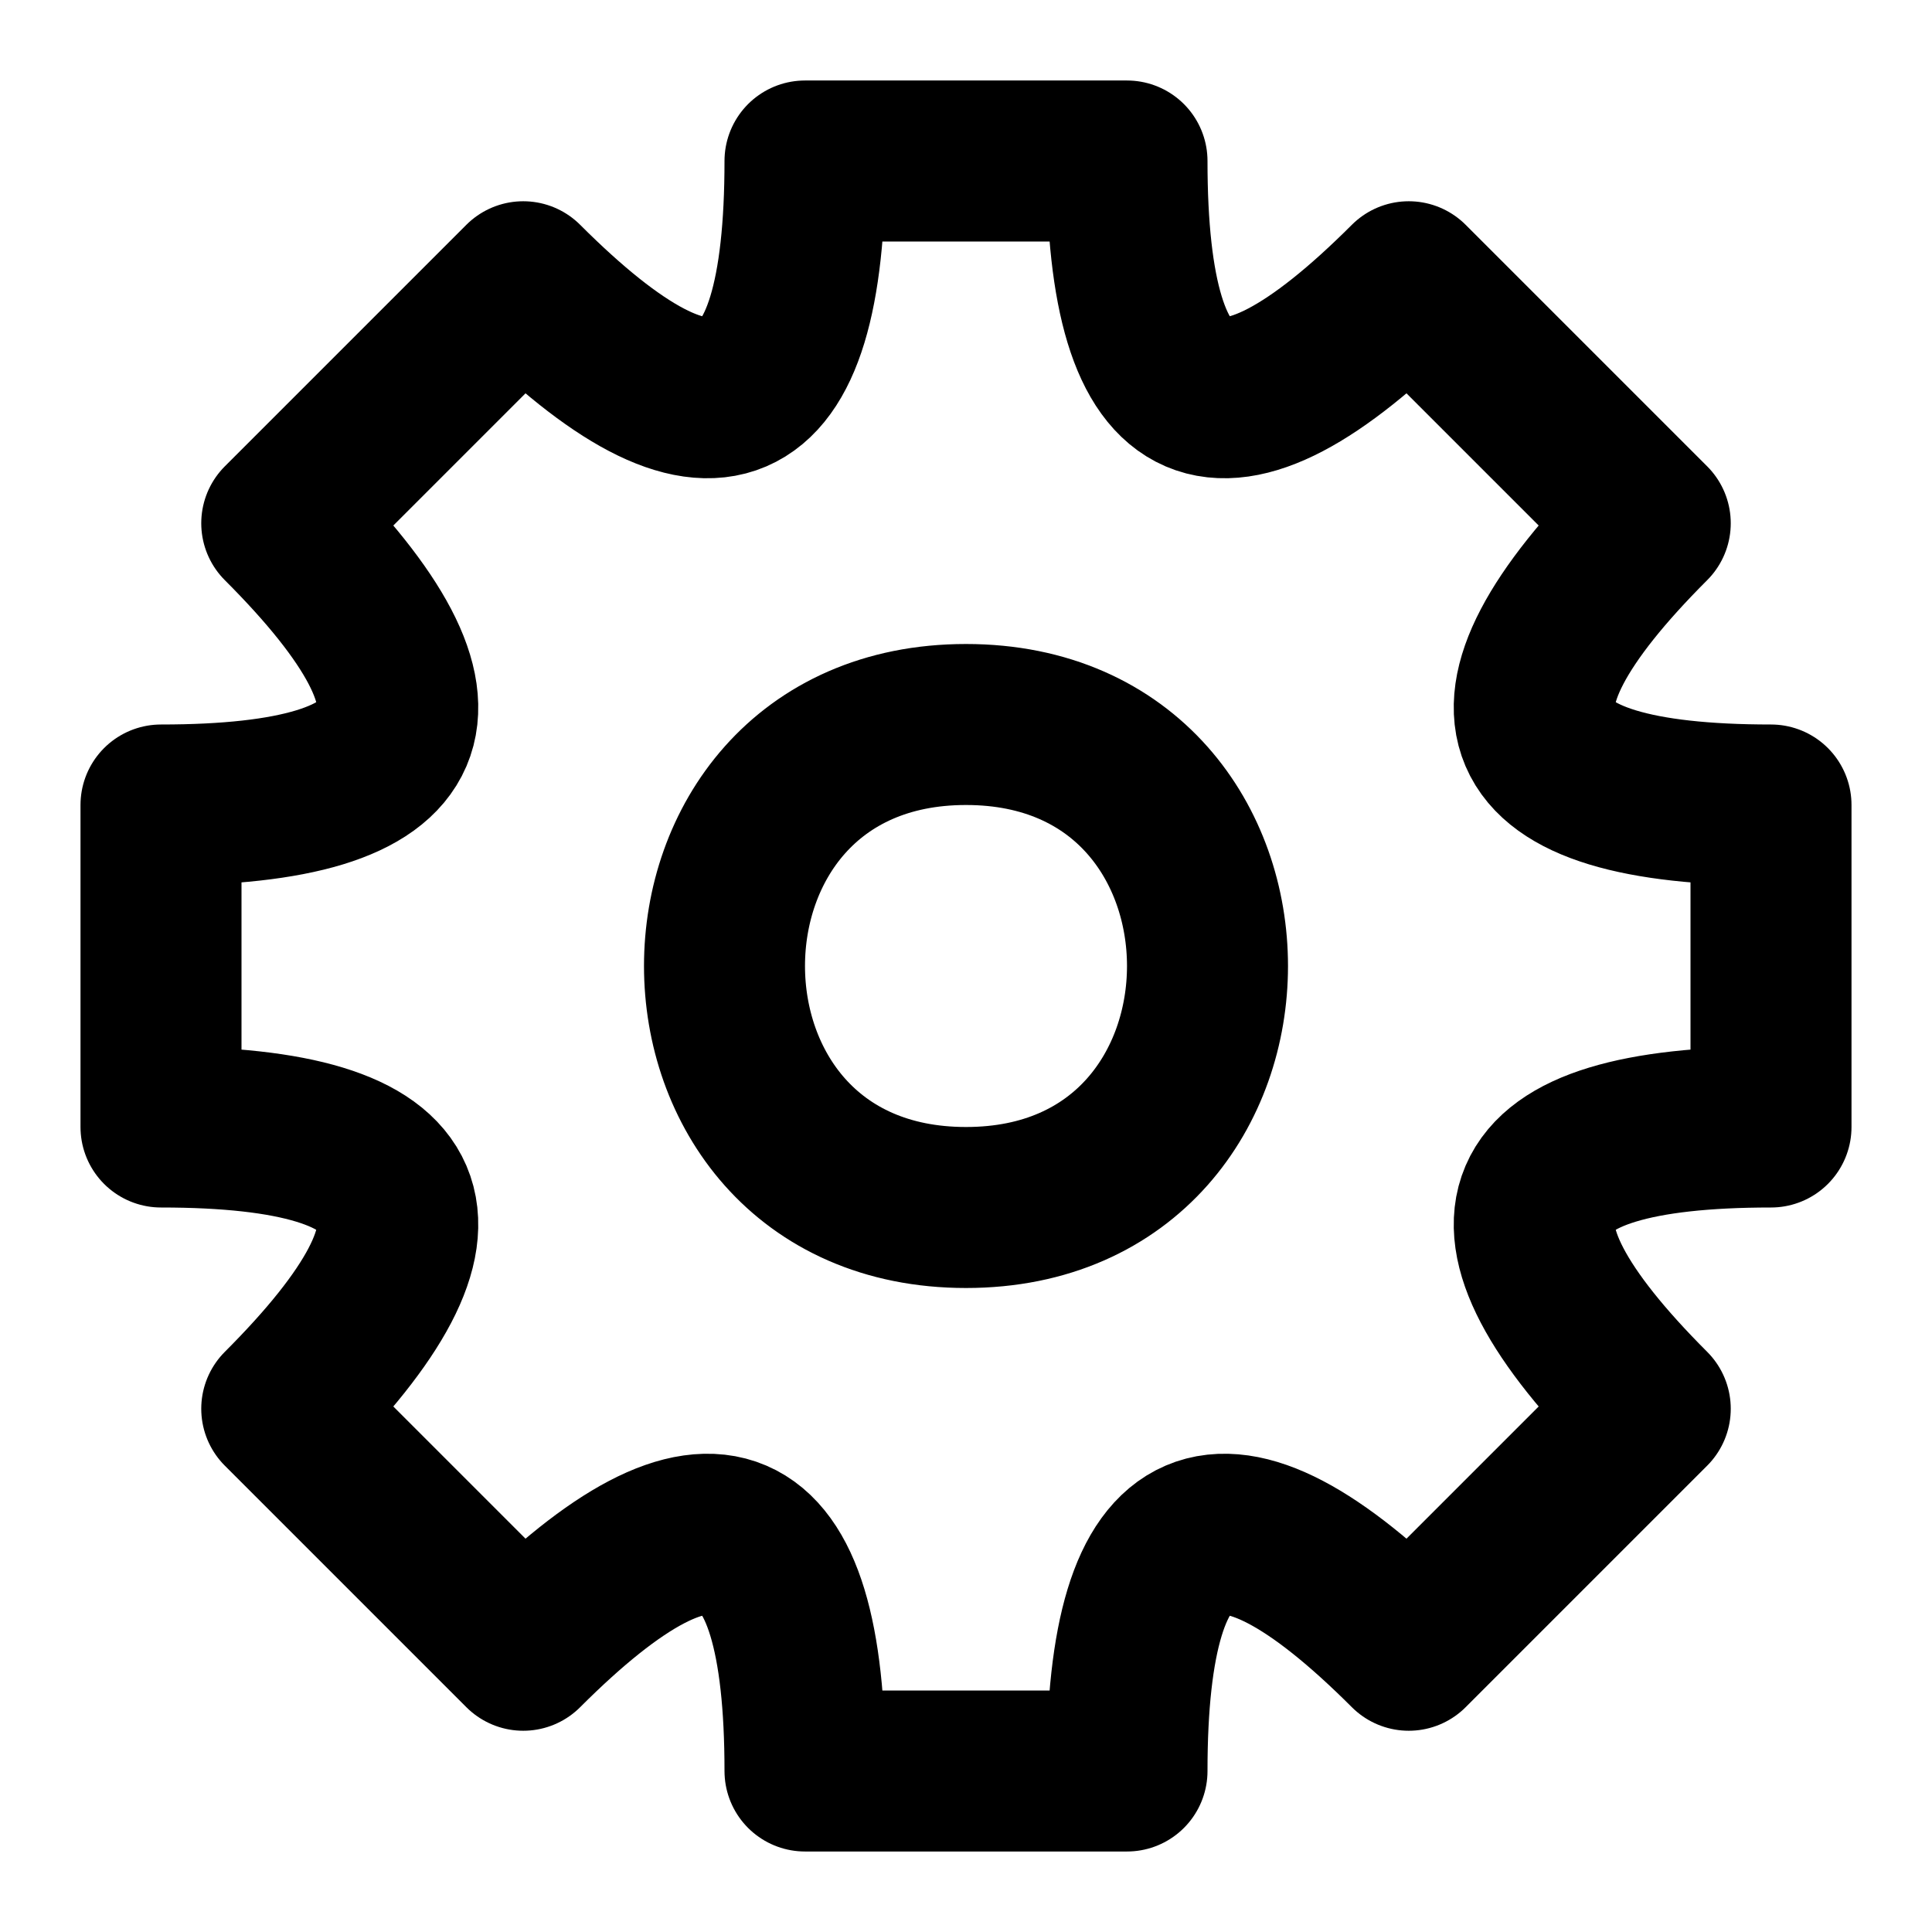
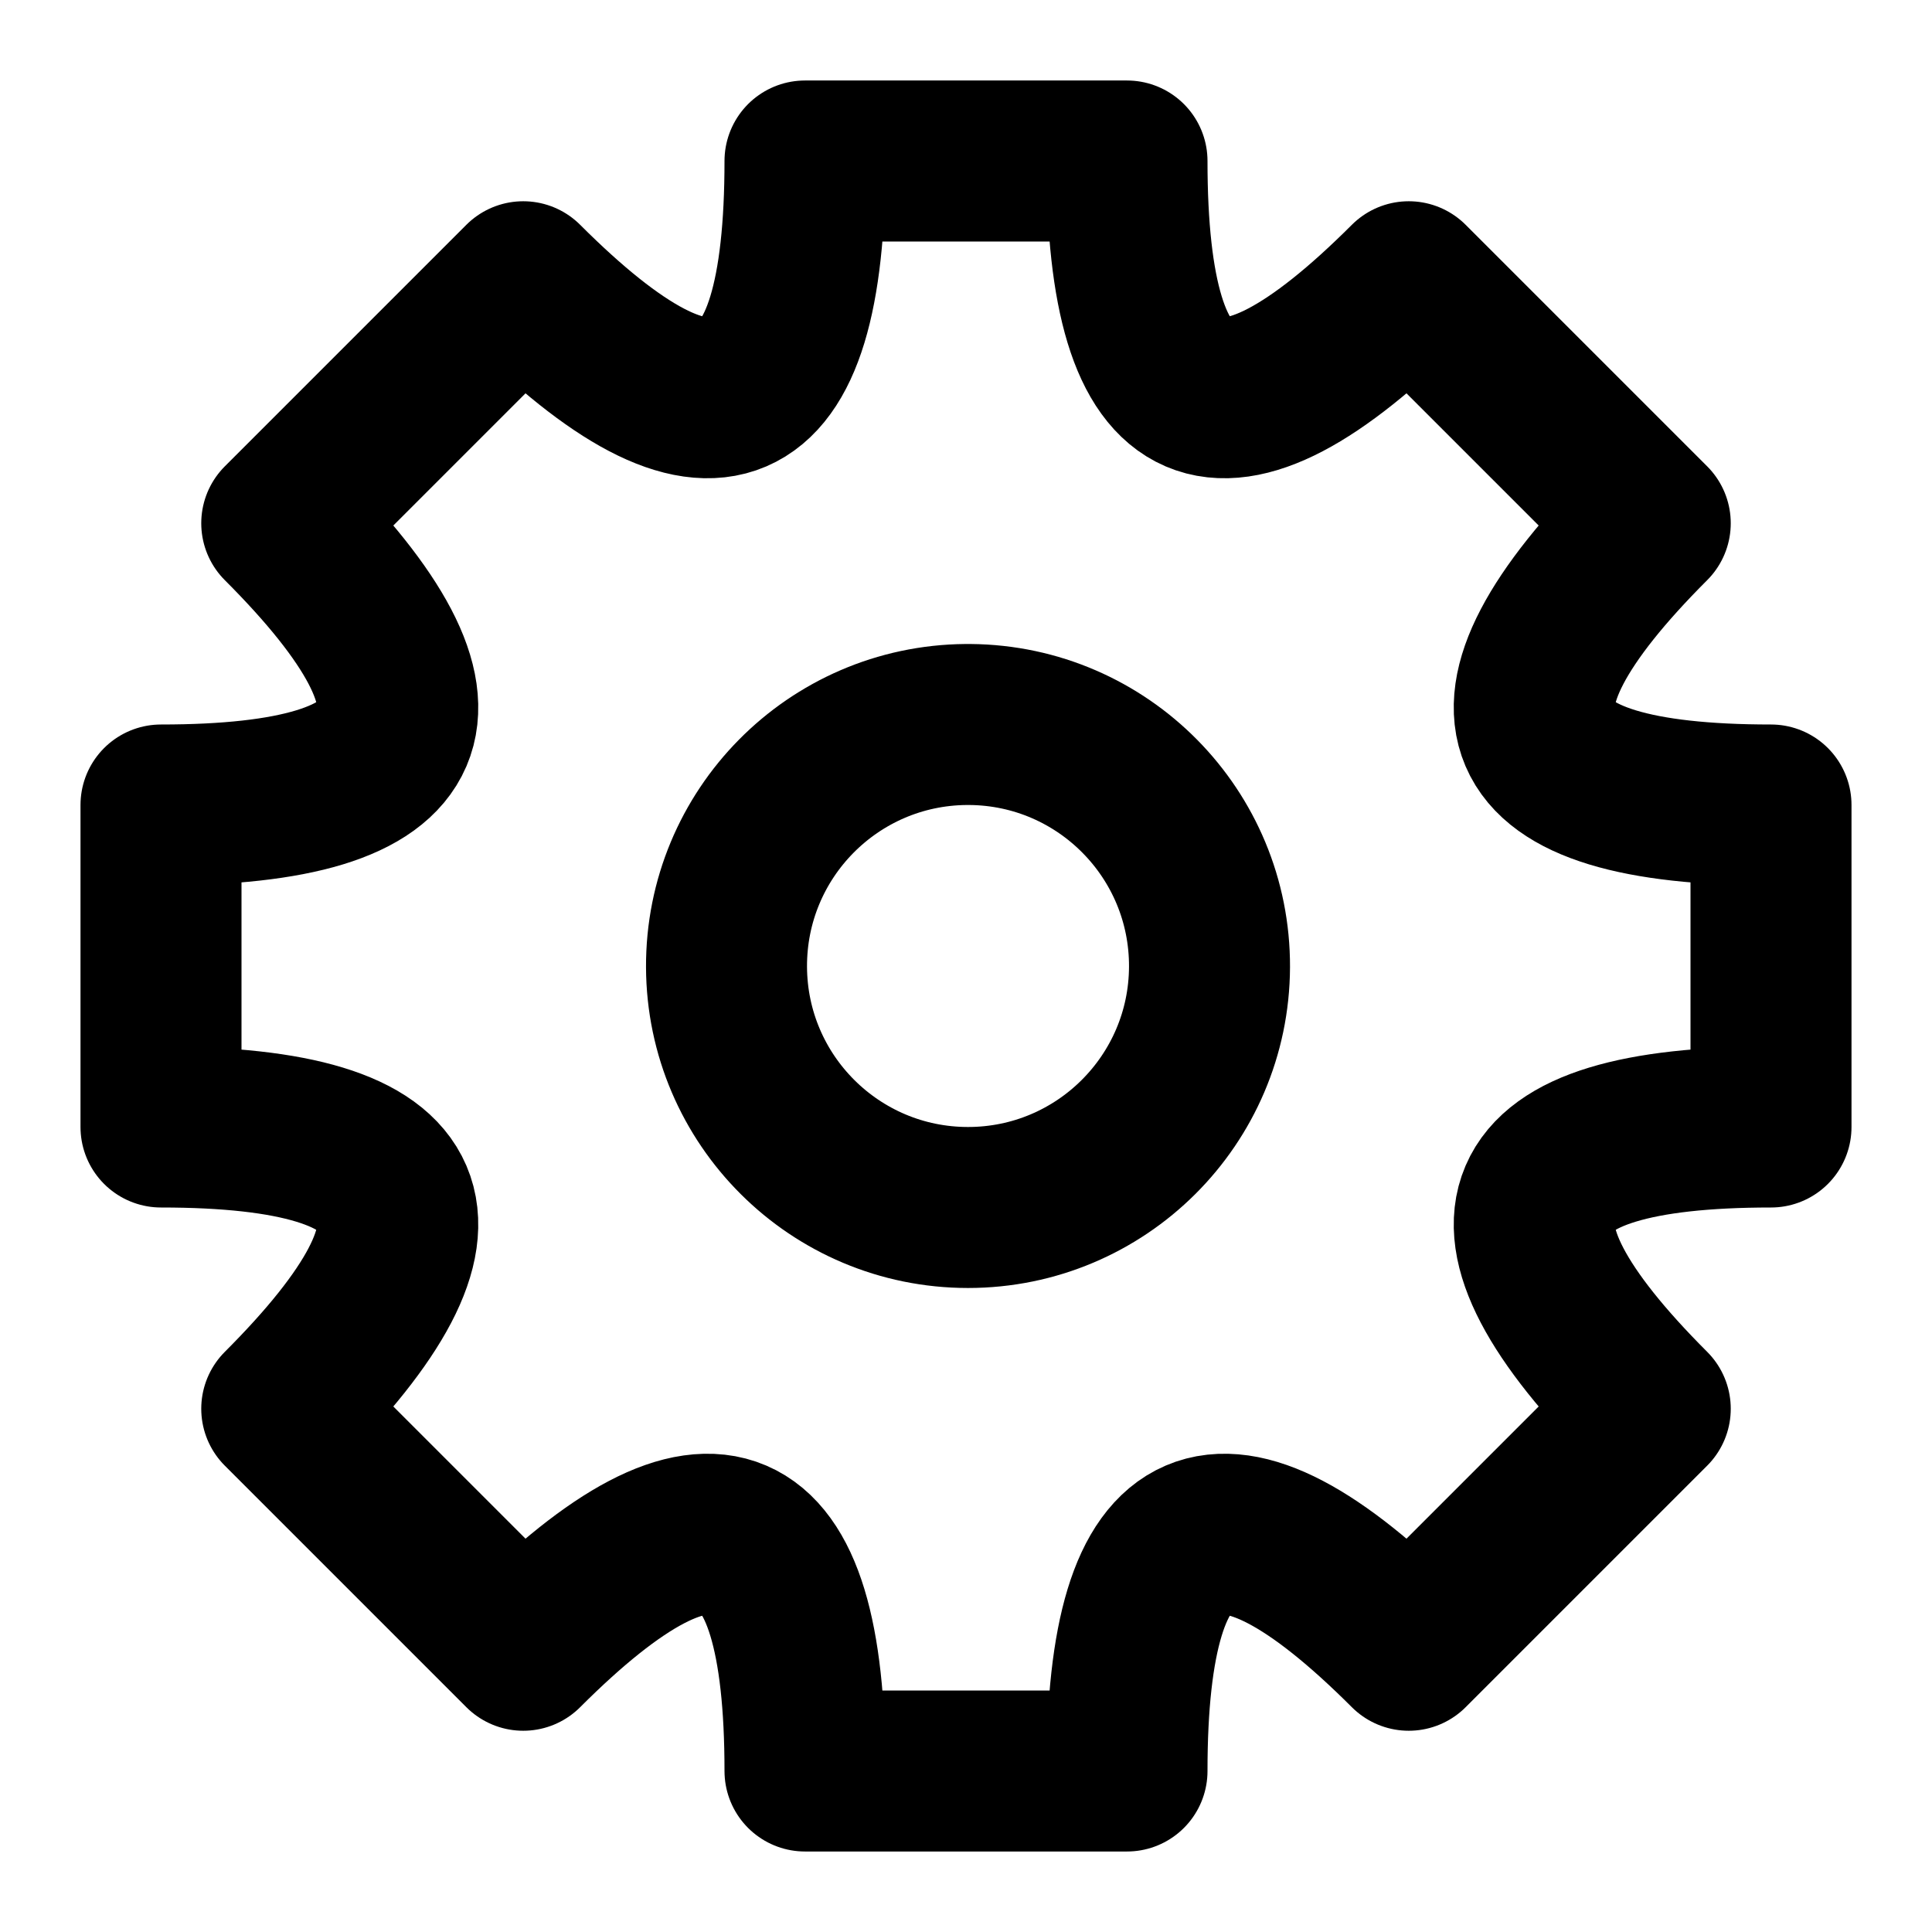
<svg xmlns="http://www.w3.org/2000/svg" viewBox="0 0 48 48" stroke="#000" stroke-width="4" fill="#0000" stroke-linejoin="round">
-   <path d="M28,4q0,10 7,3l6,6q-7,7 3,7v8q-10,0-3,7l-6,6q-7-7-7,3h-8q0-10-7-3l-6-6q7-7-3-7v-8q10,0 3-7l6-6q7,7 7-3zM24,18c-8,0-8,12 0,12c8,0 8-12 0-12" />
+   <path d="M28,4q0,10 7,3l6,6q-7,7 3,7v8q-10,0-3,7l-6,6q-7-7-7,3h-8q0-10-7-3l-6-6q7-7-3-7v-8q10,0 3-7l6-6q7,7 7-3zM24,18a6,6 0 1 0 .1 0z" />
</svg>
